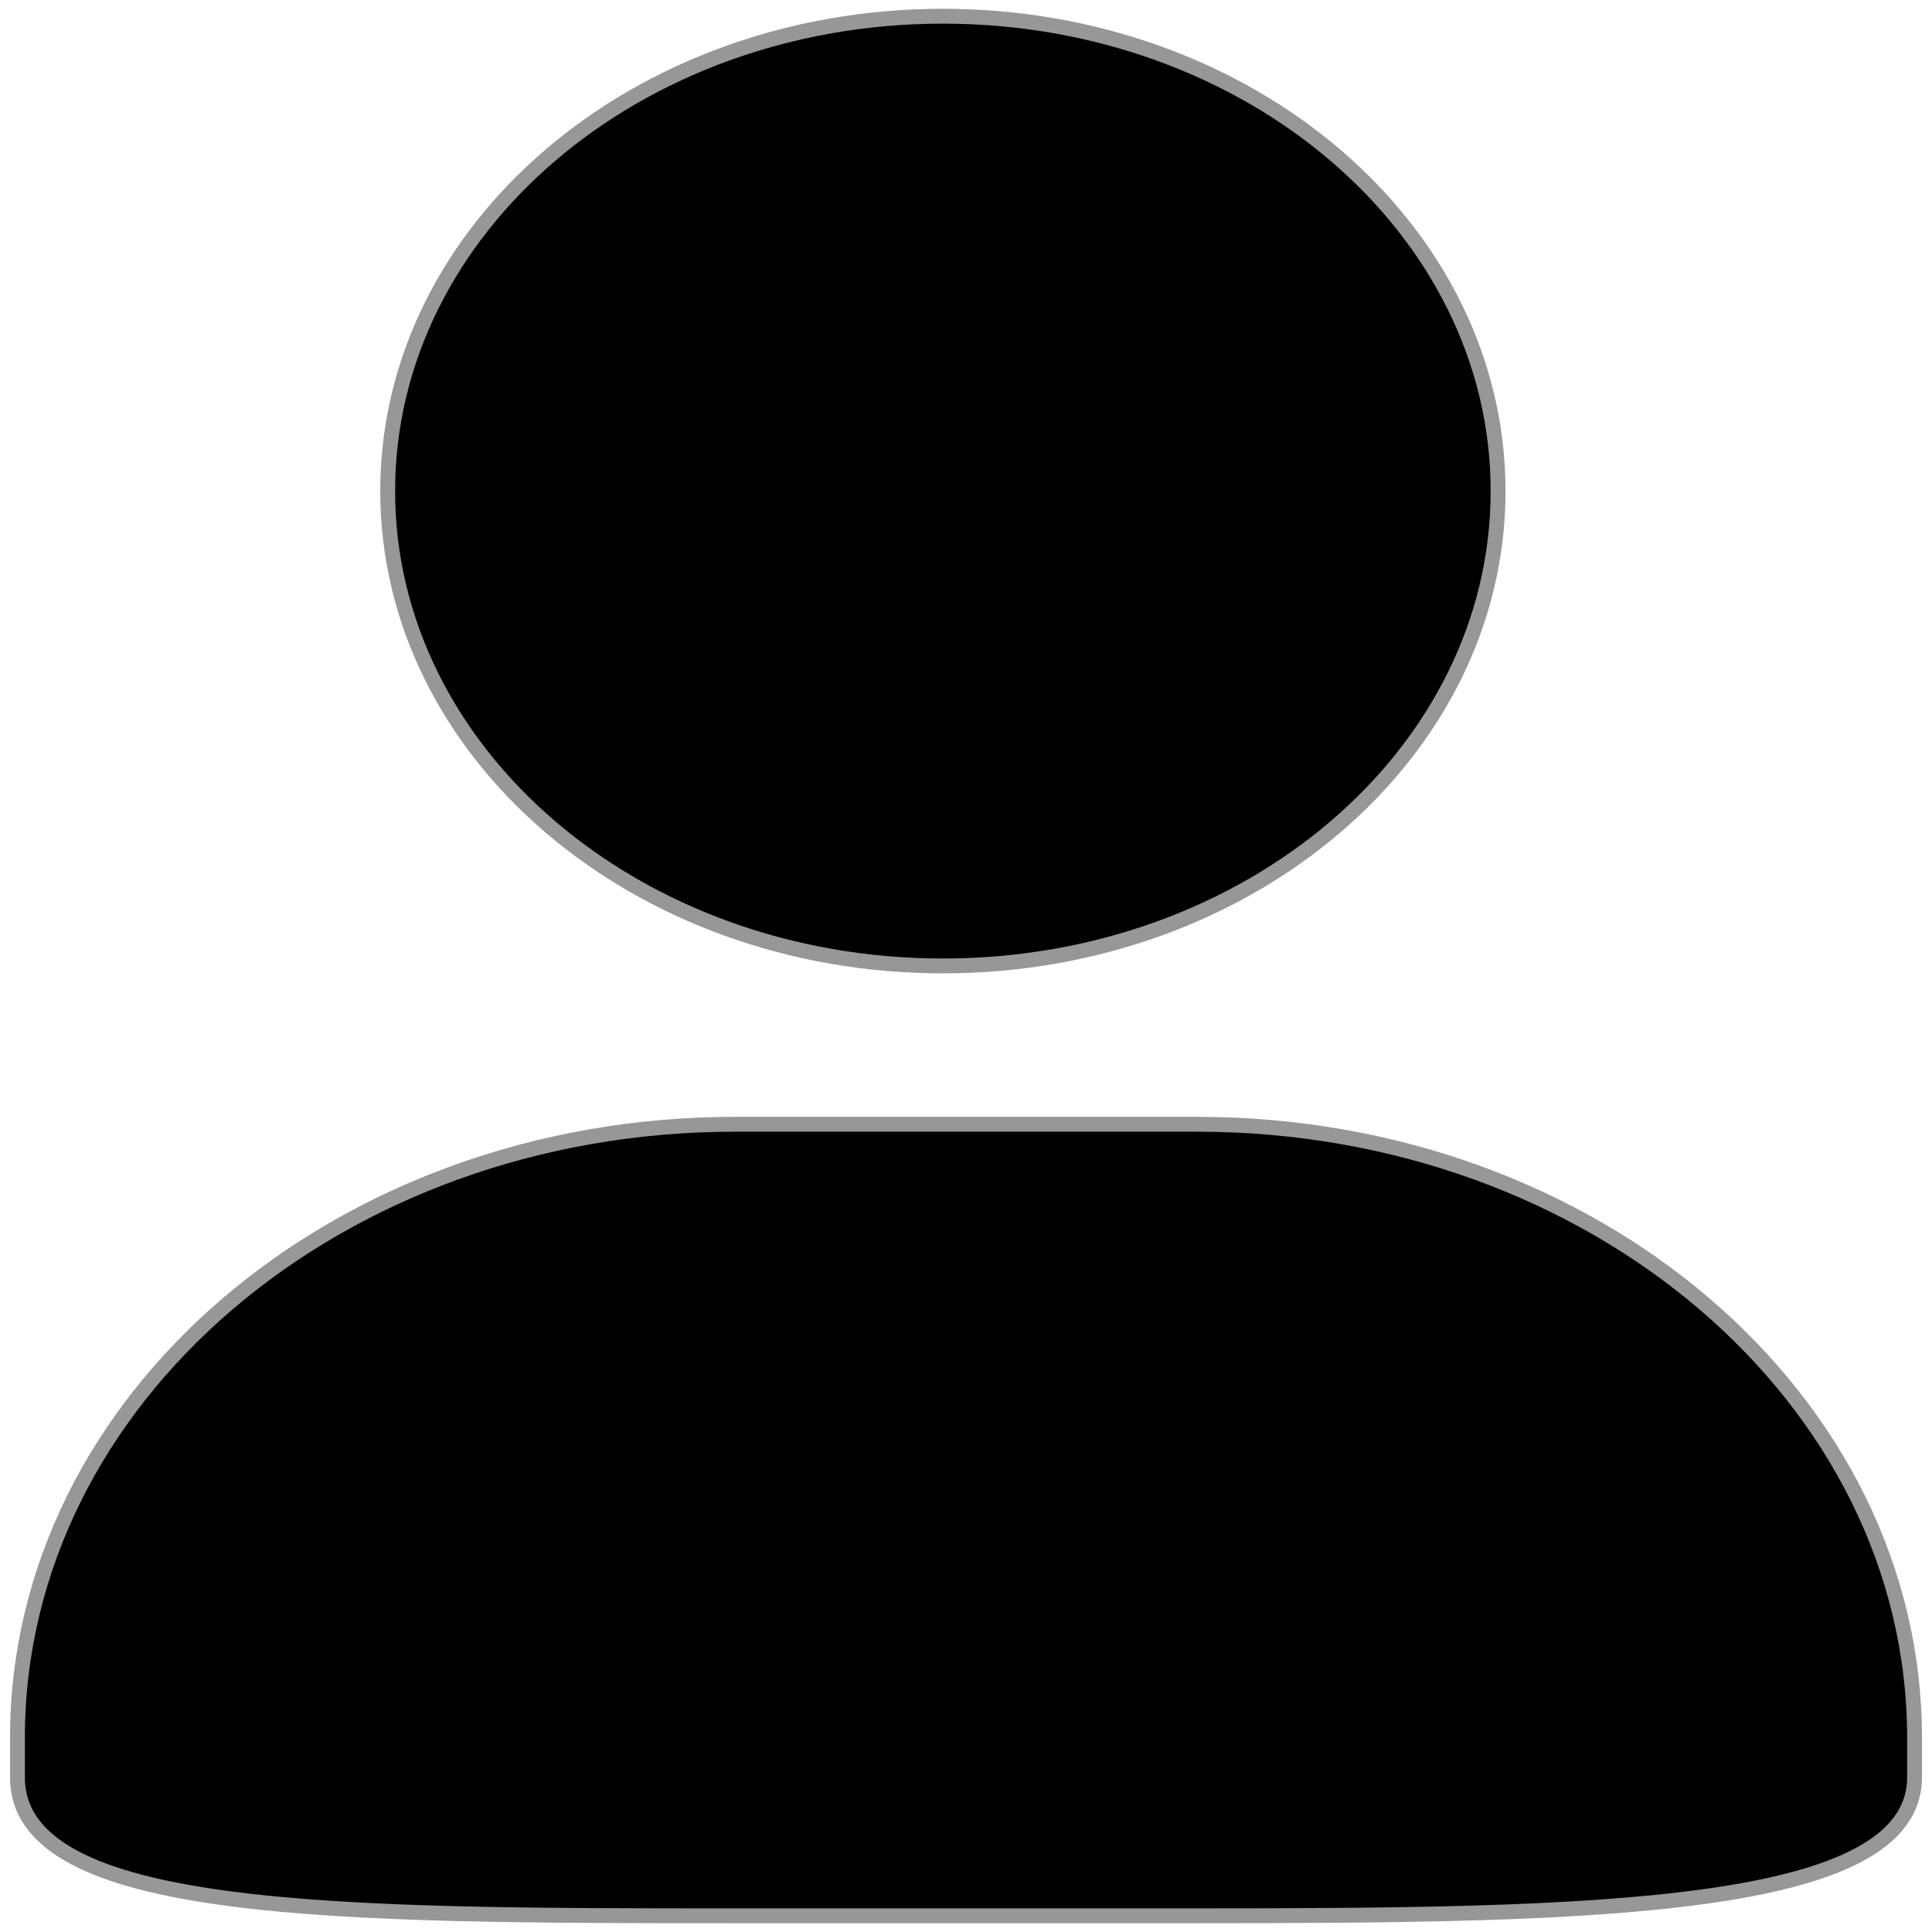
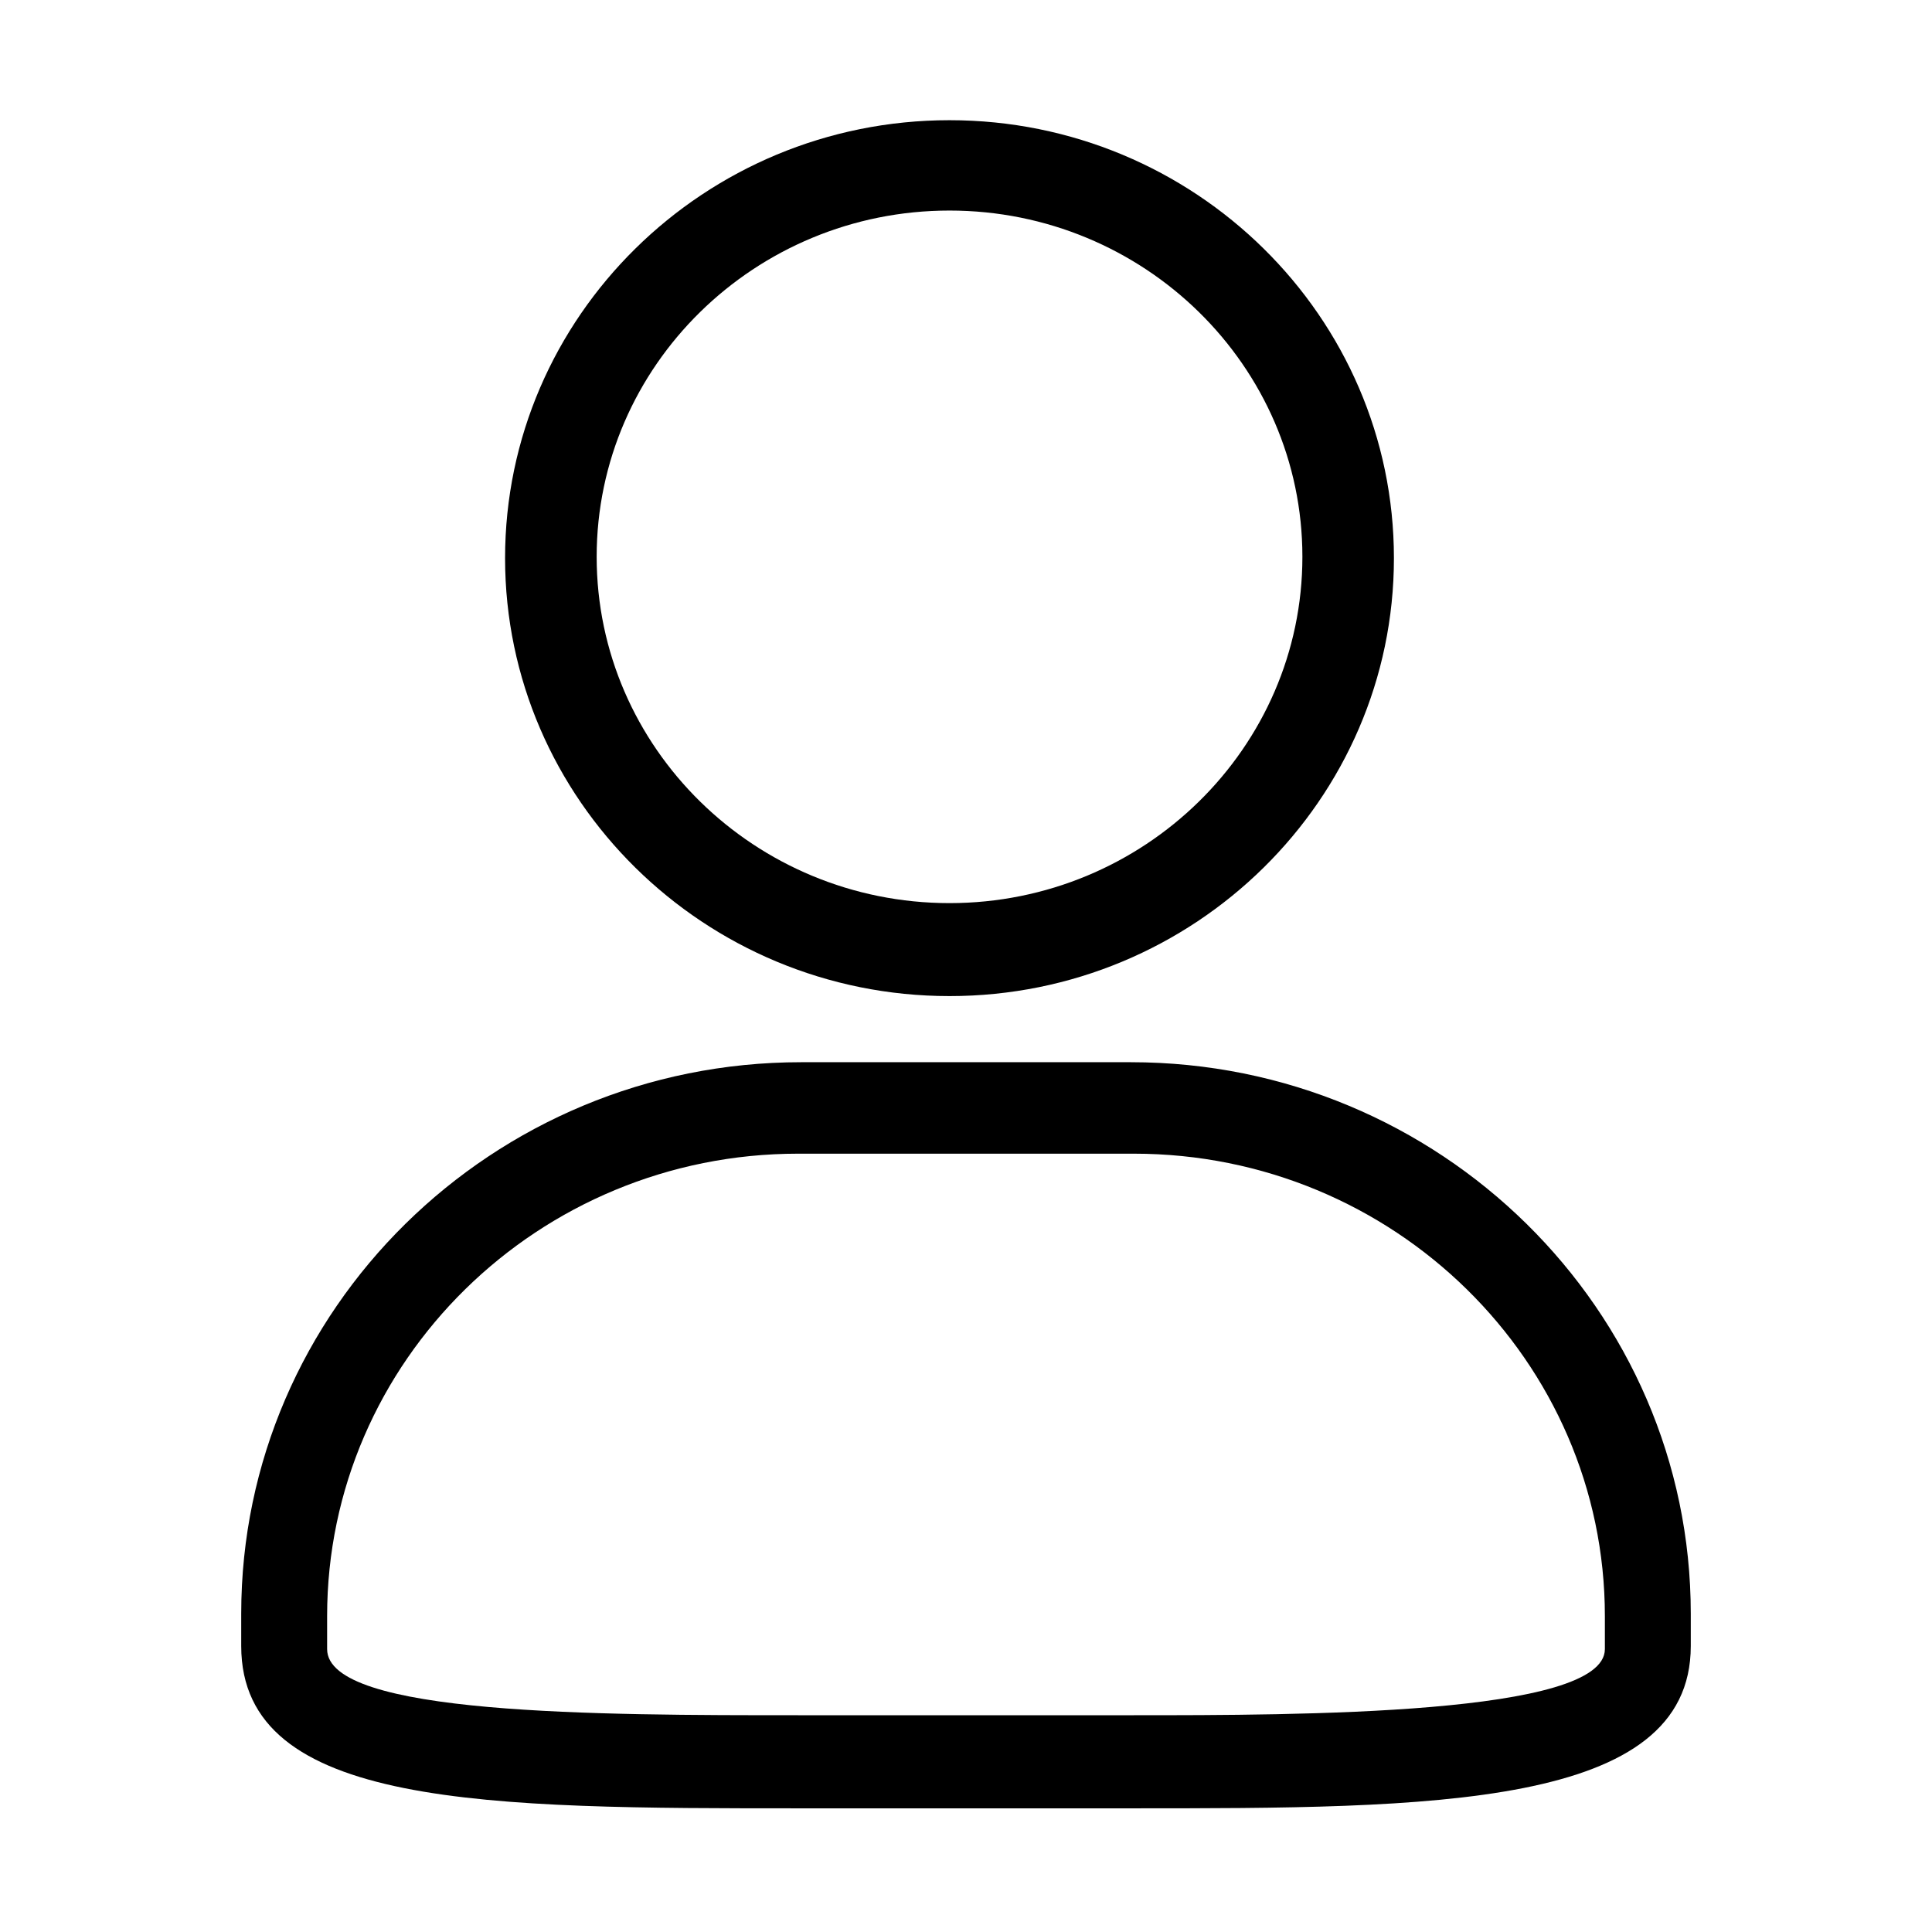
- <svg xmlns="http://www.w3.org/2000/svg" width="130" height="130">
-   <path d="M63.444 64.996c20.633 0 37.359-14.308 37.359-31.953 0-17.649-16.726-31.952-37.359-31.952-20.631 0-37.36 14.303-37.358 31.952 0 17.645 16.727 31.953 37.359 31.953zM80.57 75.65H49.434c-26.652 0-48.26 18.477-48.26 41.27v2.664c0 9.316 21.608 9.325 48.26 9.325H80.57c26.649 0 48.256-.344 48.256-9.325v-2.663c0-22.794-21.605-41.271-48.256-41.271z" stroke="#979797" />
+ <svg xmlns="http://www.w3.org/2000/svg" t="1650622753800" class="icon" viewBox="0 0 1024 1024" version="1.1" p-id="4947" width="200" height="200">
+   <path d="M599.378 958.454H424.62c-165.805 0-296.769 0-296.769-86.024v-17.178c0-161.188 133.115-292.258 296.77-292.258h174.756c163.619 0 296.769 131.102 296.769 292.258v17.178c0 86.024-137.557 86.024-296.768 86.024z m-176.39-346.981c-137.625 0-249.608 109.935-249.608 245.098v17.491c0 35.046 144.255 35.046 249.608 35.046h177.985c87.207 0 249.645 0 249.645-35.046v-17.491c0-135.163-112.018-245.098-249.645-245.098H422.988z m80.266-83.526c-129.923 0-235.555-104.14-235.555-232.12 0-128.015 105.632-232.119 235.555-232.119s235.554 104.104 235.554 232.12c0 127.978-105.7 232.12-235.554 232.12zM316.246 295.098c0 101.224 83.91 183.572 187.008 183.572 103.133 0 187.042-82.348 187.042-183.572 0-101.19-83.909-183.502-187.042-183.502-103.134 0-187.008 82.311-187.008 183.502z m0 17.767" fill="" p-id="4948" />
</svg>
